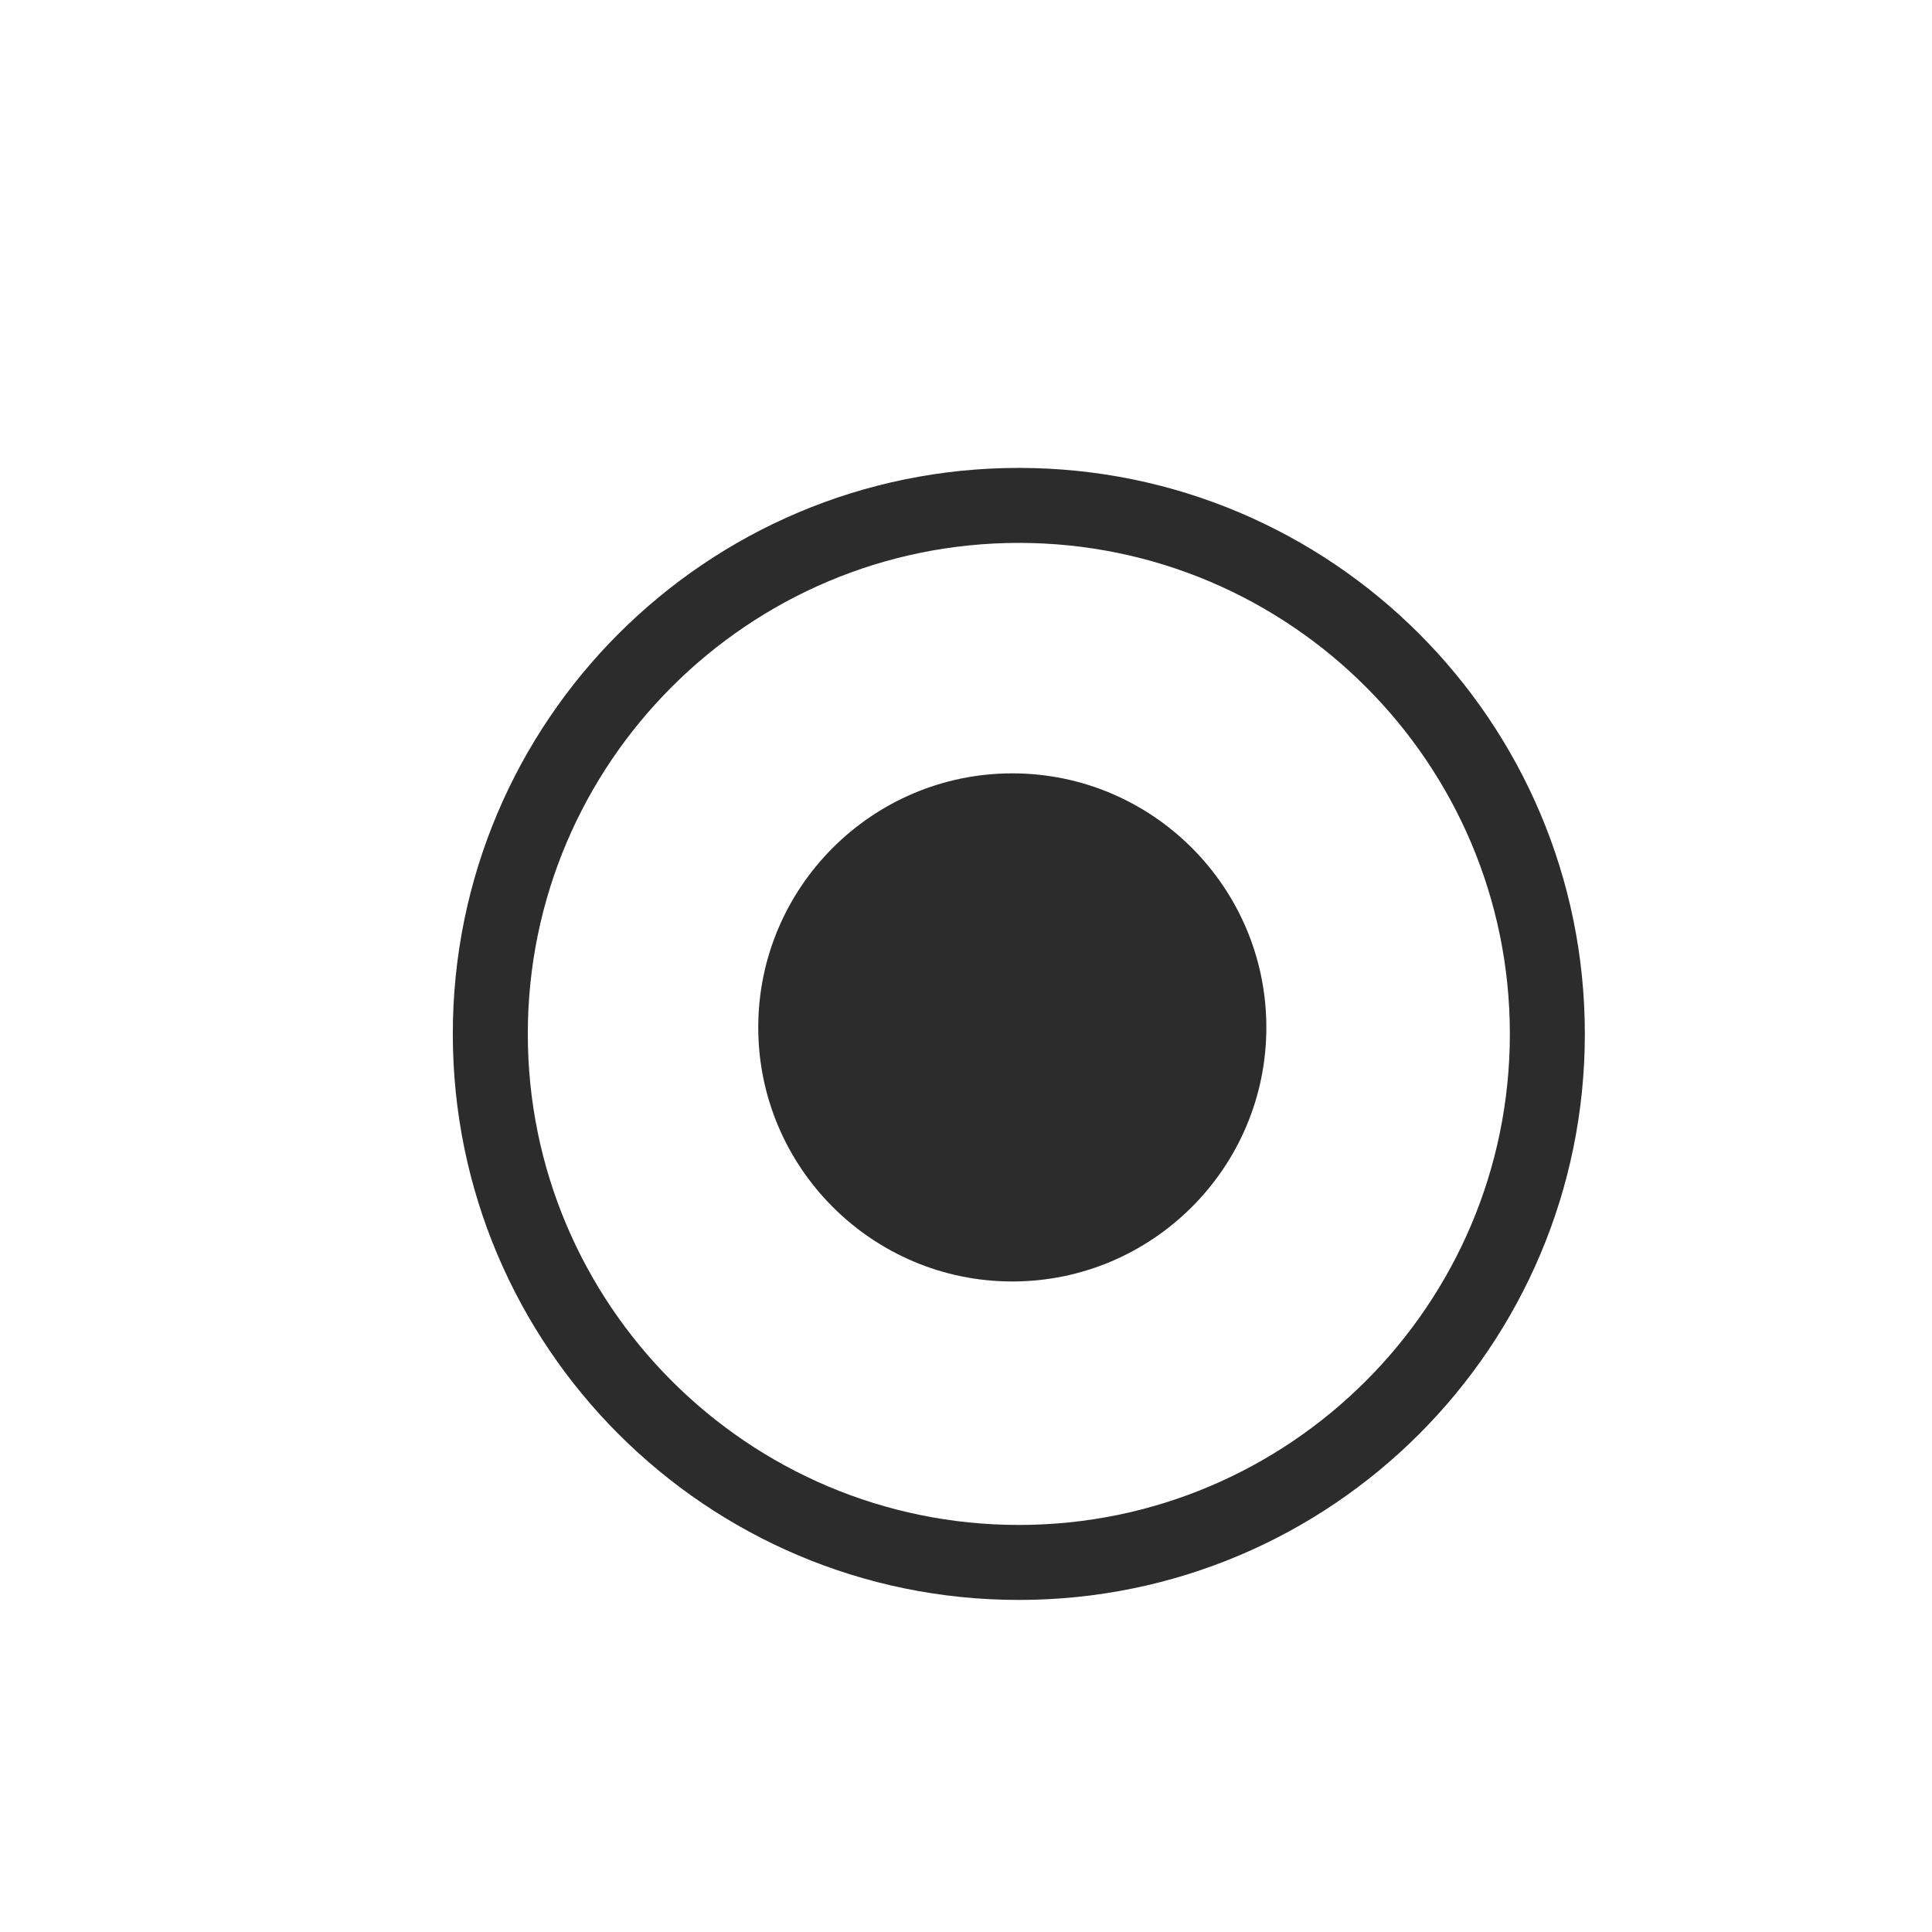
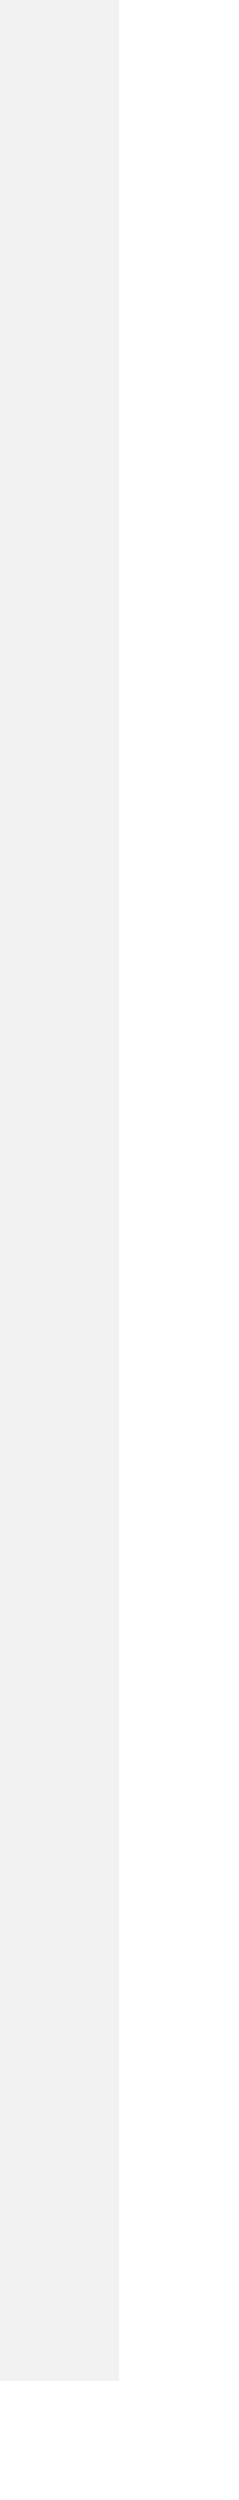
- <svg xmlns="http://www.w3.org/2000/svg" t="1541384793386" class="icon" style="" viewBox="0 0 1024 1024" version="1.1" p-id="2170" width="48" height="48">
-   <defs>
-     <style type="text/css" />
-   </defs>
-   <path d="M536.544 679.208c-74.248 0-134.656-60.424-134.656-134.648 0-74.248 60.4-134.664 134.656-134.664 74.224 0 134.648 60.4 134.648 134.664 0 74.256-60.392 134.648-134.648 134.648z" p-id="2171" fill="#2c2c2c" />
-   <path d="M840 548C840 382.32 705.688 248 540 248 374.32 248 240 382.32 240 548 240 713.688 374.32 848 540 848c165.688 0 300-134.312 300-300z m-300 260.256c-143.504 0-260.256-116.76-260.256-260.256 0-143.504 116.744-260.256 260.256-260.256 143.504 0 260.256 116.752 260.256 260.256 0 143.504-116.752 260.256-260.256 260.256z" p-id="2172" fill="#2c2c2c" />
+ <svg xmlns="http://www.w3.org/2000/svg" version="1.1" width="2px" height="21px">
+   <g transform="matrix(1 0 0 1 -1090 -201 )">
+     <path d="M 1090.5 201  L 1090.5 221  " stroke-width="1" stroke="#f2f2f2" fill="none" />
+   </g>
</svg>
